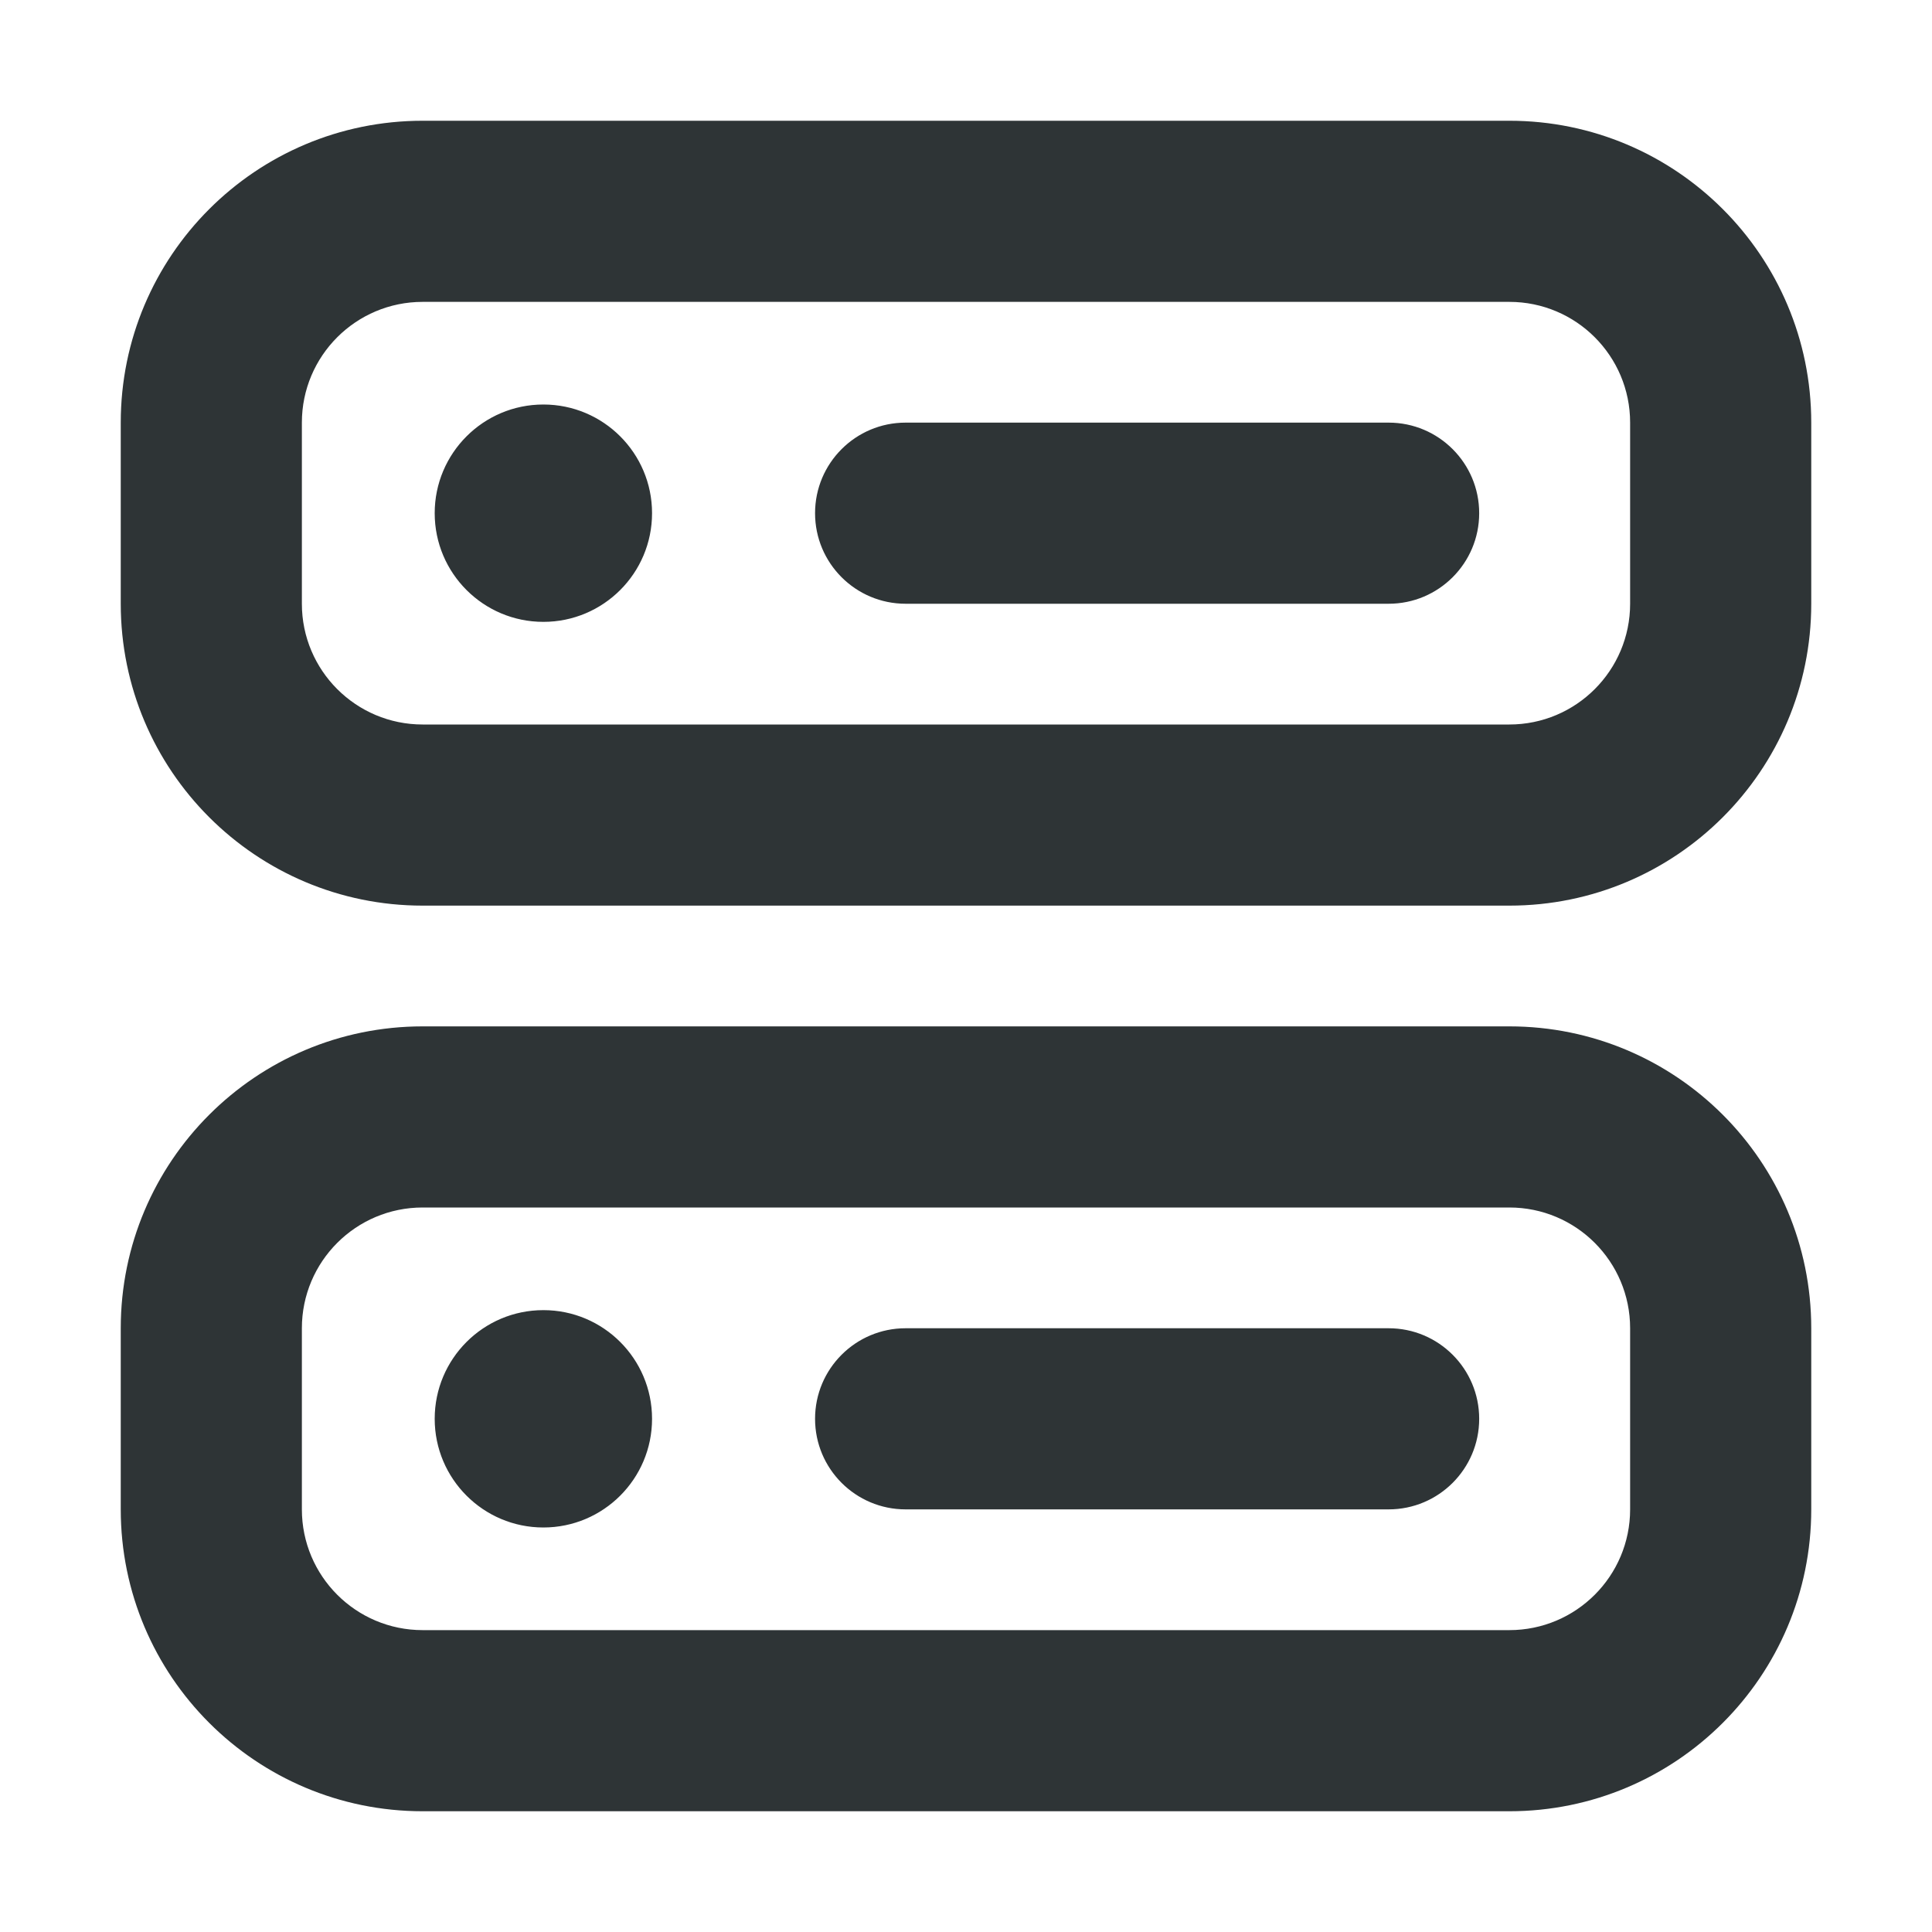
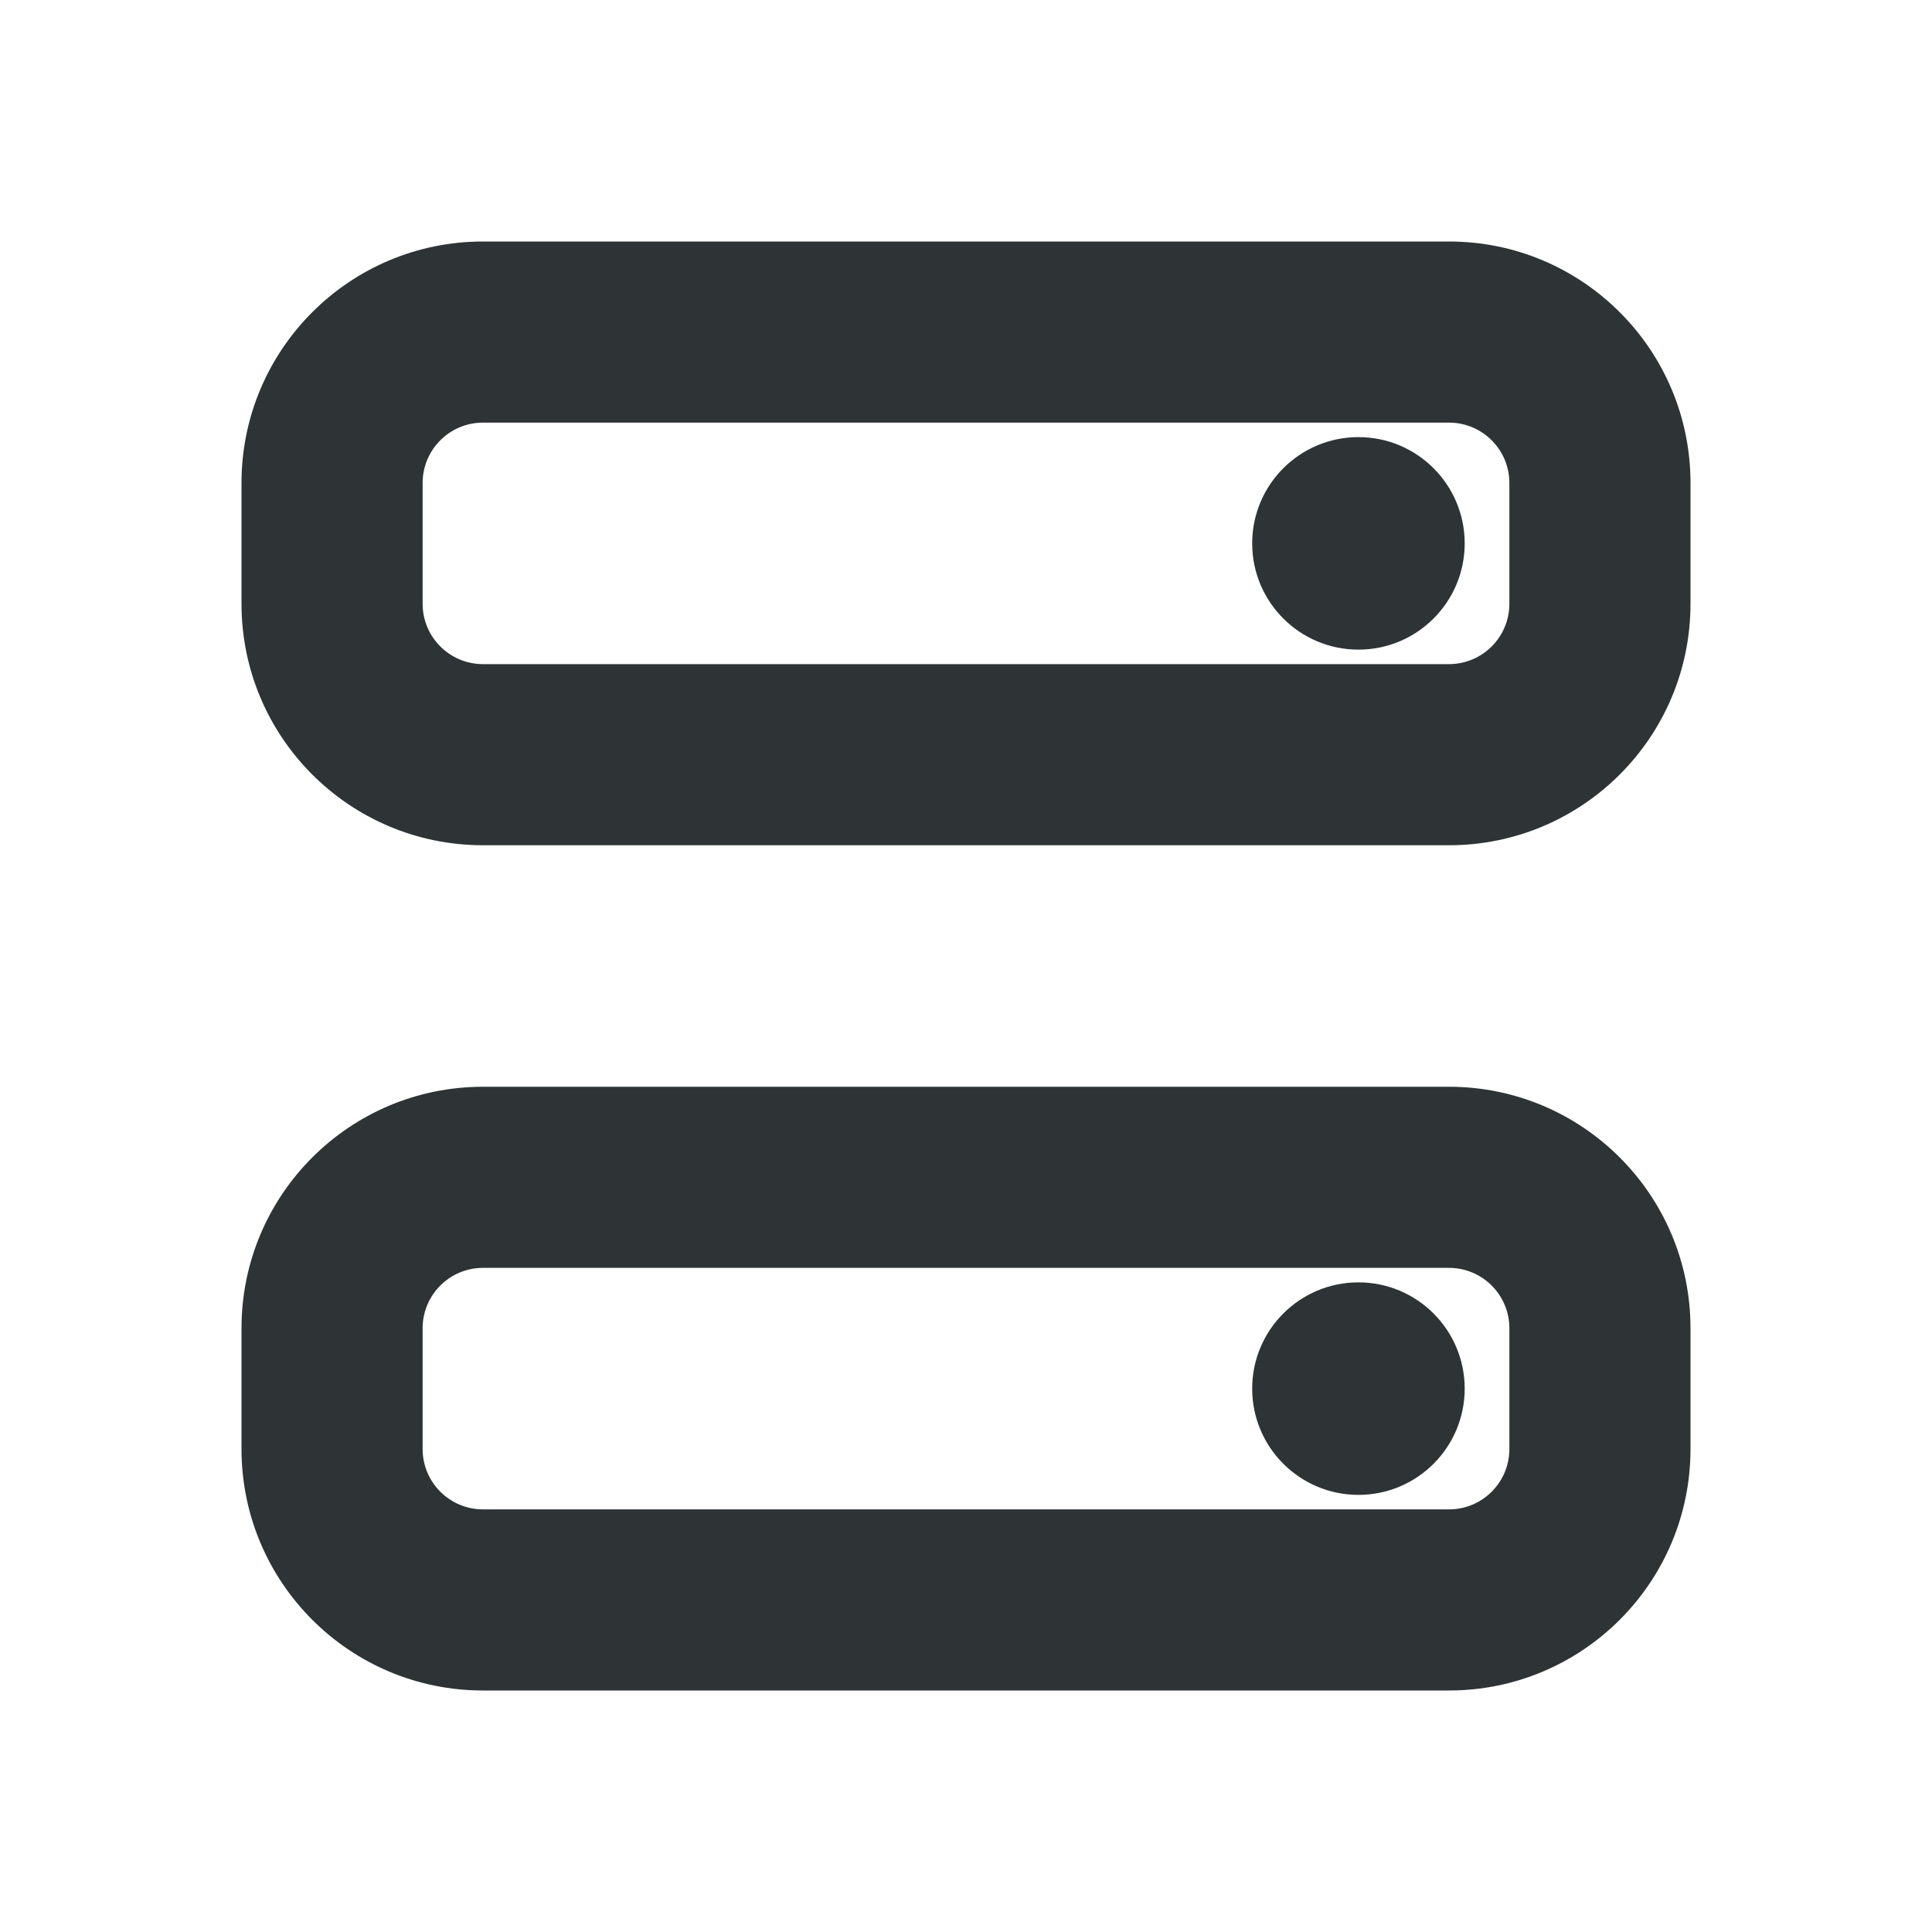
<svg xmlns="http://www.w3.org/2000/svg" viewBox="0 0 16 16" width="16" height="16" style="color:#2e3436">
  <g fill="currentColor">
-     <path d="M3.5 1L12.5 1A2.5 2.5 0 0 1 15 3.5L15 5A2.5 2.5 0 0 1 12.5 7.5L3.5 7.5A2.5 2.5 0 0 1 1 5L1 3.5A2.5 2.5 0 0 1 3.5 1ZM3.5 2.5A1 1 0 0 0 2.5 3.5L2.5 5A1 1 0 0 0 3.5 6L12.5 6A1 1 0 0 0 13.5 5L13.5 3.5A1 1 0 0 0 12.5 2.5L3.5 2.5ZM3.5 8.5L12.5 8.5A2.5 2.5 0 0 1 15 11L15 12.5A2.5 2.5 0 0 1 12.5 15L3.5 15A2.5 2.5 0 0 1 1 12.5L1 11A2.5 2.5 0 0 1 3.5 8.5ZM3.5 10A1 1 0 0 0 2.5 11L2.5 12.5A1 1 0 0 0 3.5 13.5L12.5 13.5A1 1 0 0 0 13.5 12.5L13.5 11A1 1 0 0 0 12.5 10L3.5 10ZM5.4 4.25A0.9 0.9 0 0 1 3.6 4.25A0.9 0.9 0 0 1 5.4 4.25ZM5.4 11.75A0.9 0.9 0 0 1 3.6 11.75A0.9 0.9 0 0 1 5.4 11.75ZM7.5 5A0.75 0.75 0 0 1 7.5 3.5L11.5 3.5A0.75 0.75 0 0 1 11.5 5L7.5 5ZM7.5 12.5A0.75 0.75 0 0 1 7.5 11L11.5 11A0.75 0.75 0 0 1 11.5 12.5L7.5 12.5Z" />
+     <path d="M4 2L12 2A2 2 0 0 1 14 4L14 5A2 2 0 0 1 12 7L4 7A2 2 0 0 1 2 5L2 4A2 2 0 0 1 4 2ZM4 3.5A0.5 0.5 0 0 0 3.5 4L3.5 5A0.5 0.5 0 0 0 4 5.5L12 5.5A0.5 0.5 0 0 0 12.5 5L12.5 4A0.5 0.5 0 0 0 12 3.5L4 3.5ZM4 9L12 9A2 2 0 0 1 14 11L14 12A2 2 0 0 1 12 14L4 14A2 2 0 0 1 2 12L2 11A2 2 0 0 1 4 9ZM4 10.5A0.5 0.5 0 0 0 3.5 11L3.5 12A0.5 0.5 0 0 0 4 12.5L12 12.5A0.5 0.5 0 0 0 12.5 12L12.5 11A0.5 0.5 0 0 0 12 10.5L4 10.5Z" />
+     <path d="M12.13 4.5A0.88 0.88 0 0 1 10.37 4.5A0.88 0.88 0 0 1 12.13 4.5ZM12.13 11.5A0.88 0.88 0 0 1 10.37 11.5A0.88 0.88 0 0 1 12.13 11.5Z" />
  </g>
</svg>
